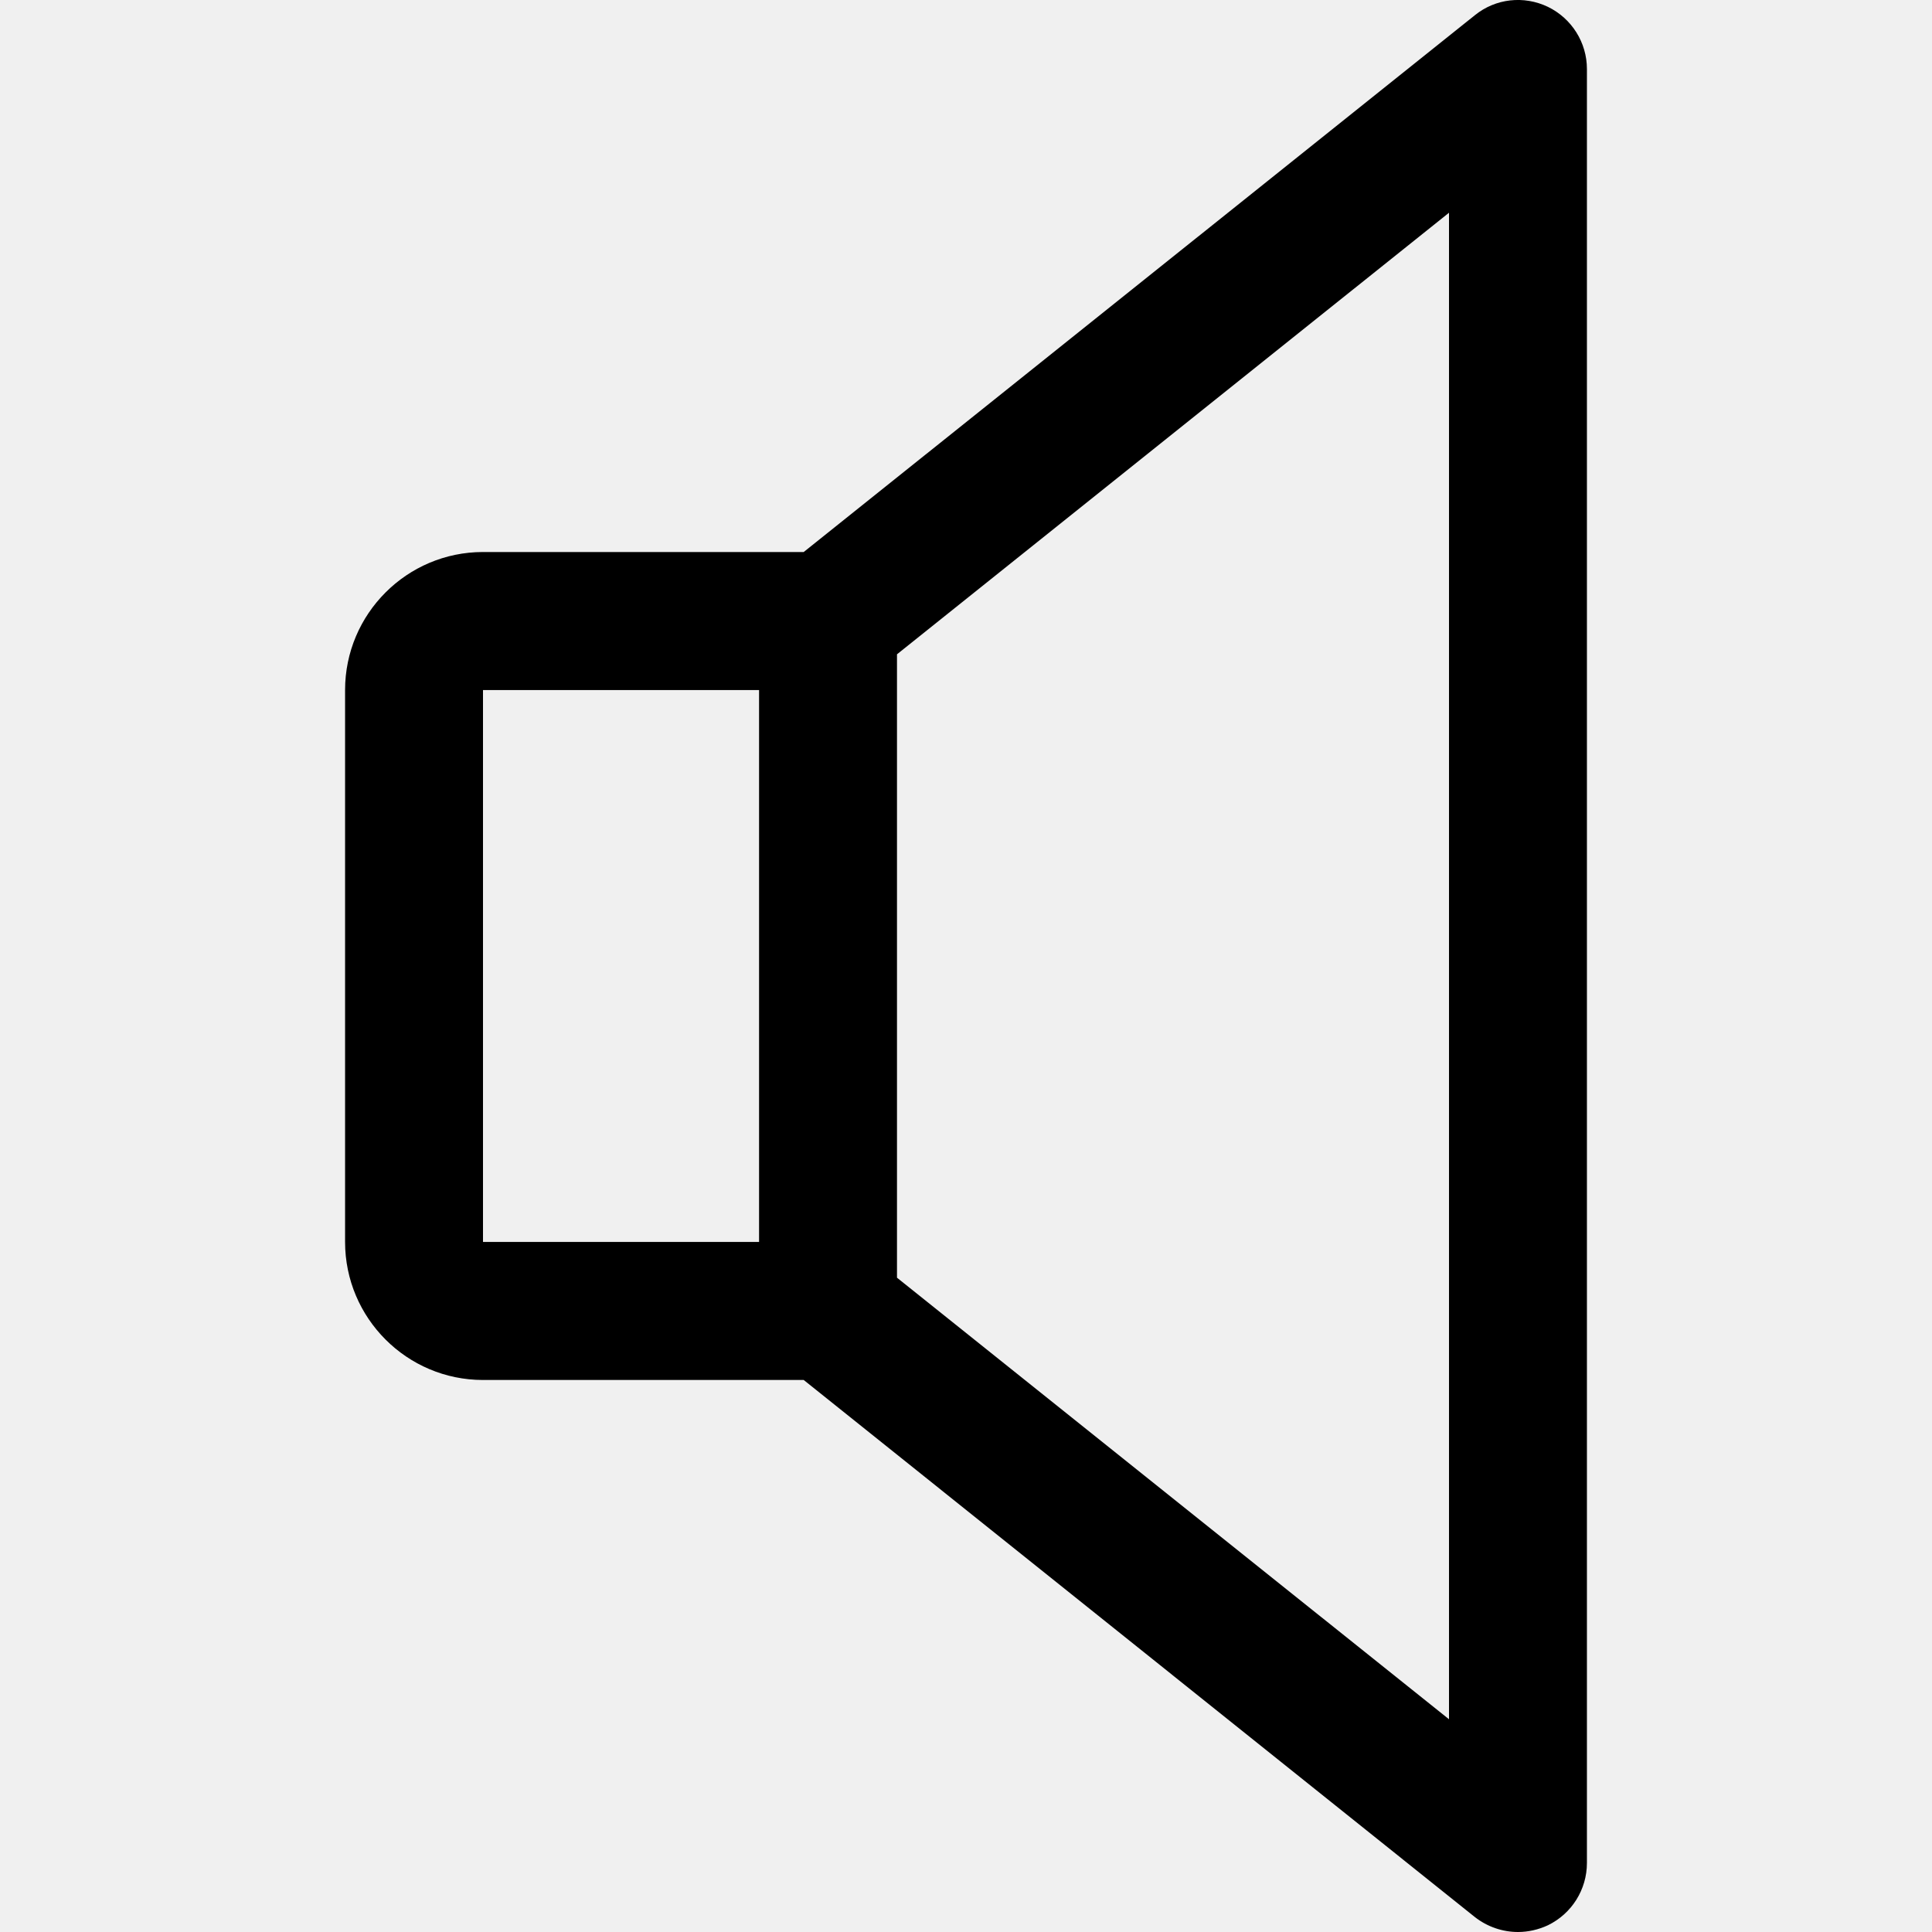
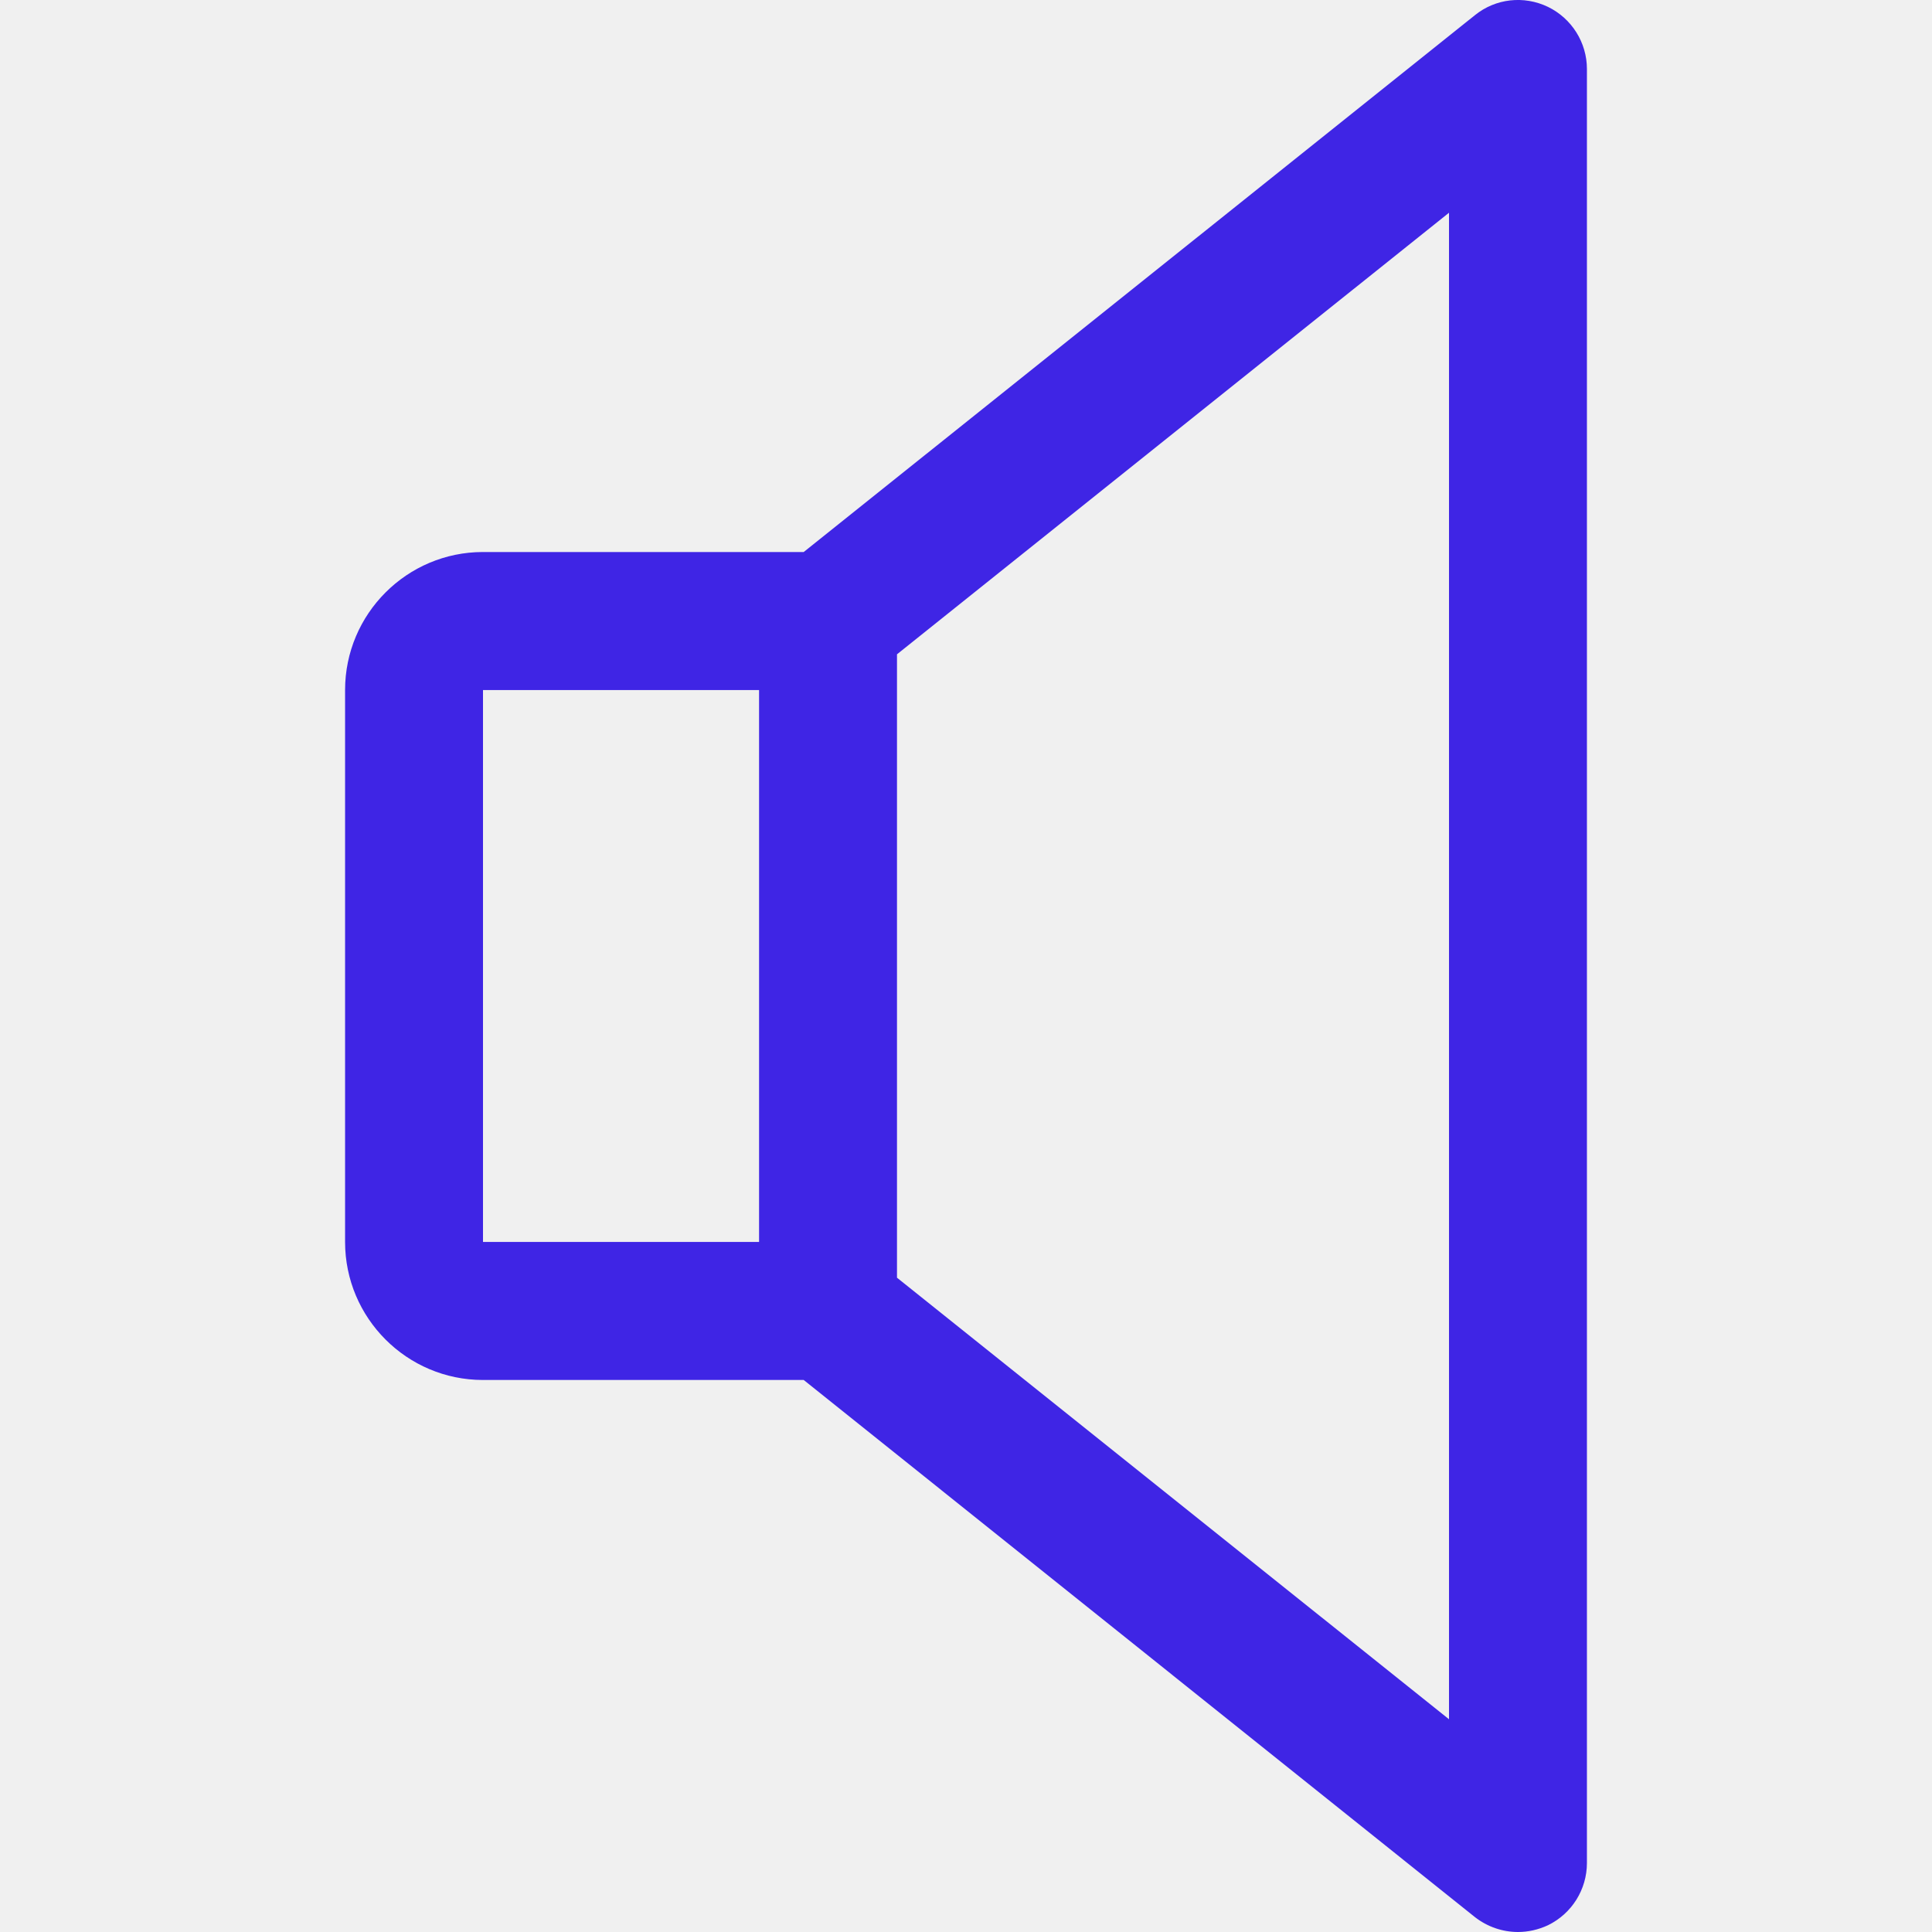
<svg xmlns="http://www.w3.org/2000/svg" width="18" height="18" viewBox="0 0 18 18" fill="none">
  <g clip-path="url(#clip0)">
-     <path d="M14.422 0.064C14.197 -0.044 13.934 -0.014 13.742 0.141L7.488 5.143H4.5C3.791 5.143 3.215 5.72 3.215 6.429V11.571C3.215 12.28 3.791 12.857 4.5 12.857H7.488L13.74 17.86C13.857 17.952 14 18 14.143 18C14.236 18 14.332 17.979 14.422 17.937C14.644 17.829 14.785 17.604 14.785 17.357V0.643C14.785 0.397 14.644 0.172 14.422 0.064ZM7.072 11.571H4.5V6.429H7.072V11.571ZM13.5 16.018L8.357 11.904V6.096L13.5 1.982V16.018Z" fill="black" />
+     <path d="M14.422 0.064C14.197 -0.044 13.934 -0.014 13.742 0.141L7.488 5.143H4.5C3.791 5.143 3.215 5.72 3.215 6.429V11.571C3.215 12.28 3.791 12.857 4.5 12.857H7.488L13.74 17.86C13.857 17.952 14 18 14.143 18C14.236 18 14.332 17.979 14.422 17.937C14.644 17.829 14.785 17.604 14.785 17.357V0.643C14.785 0.397 14.644 0.172 14.422 0.064ZM7.072 11.571H4.5V6.429H7.072V11.571ZM13.5 16.018L8.357 11.904V6.096L13.5 1.982V16.018Z" fill="#3F25E5" />
  </g>
  <defs>
    <clipPath id="clip0">
      <rect width="18" height="18" fill="white" />
    </clipPath>
  </defs>
</svg>
